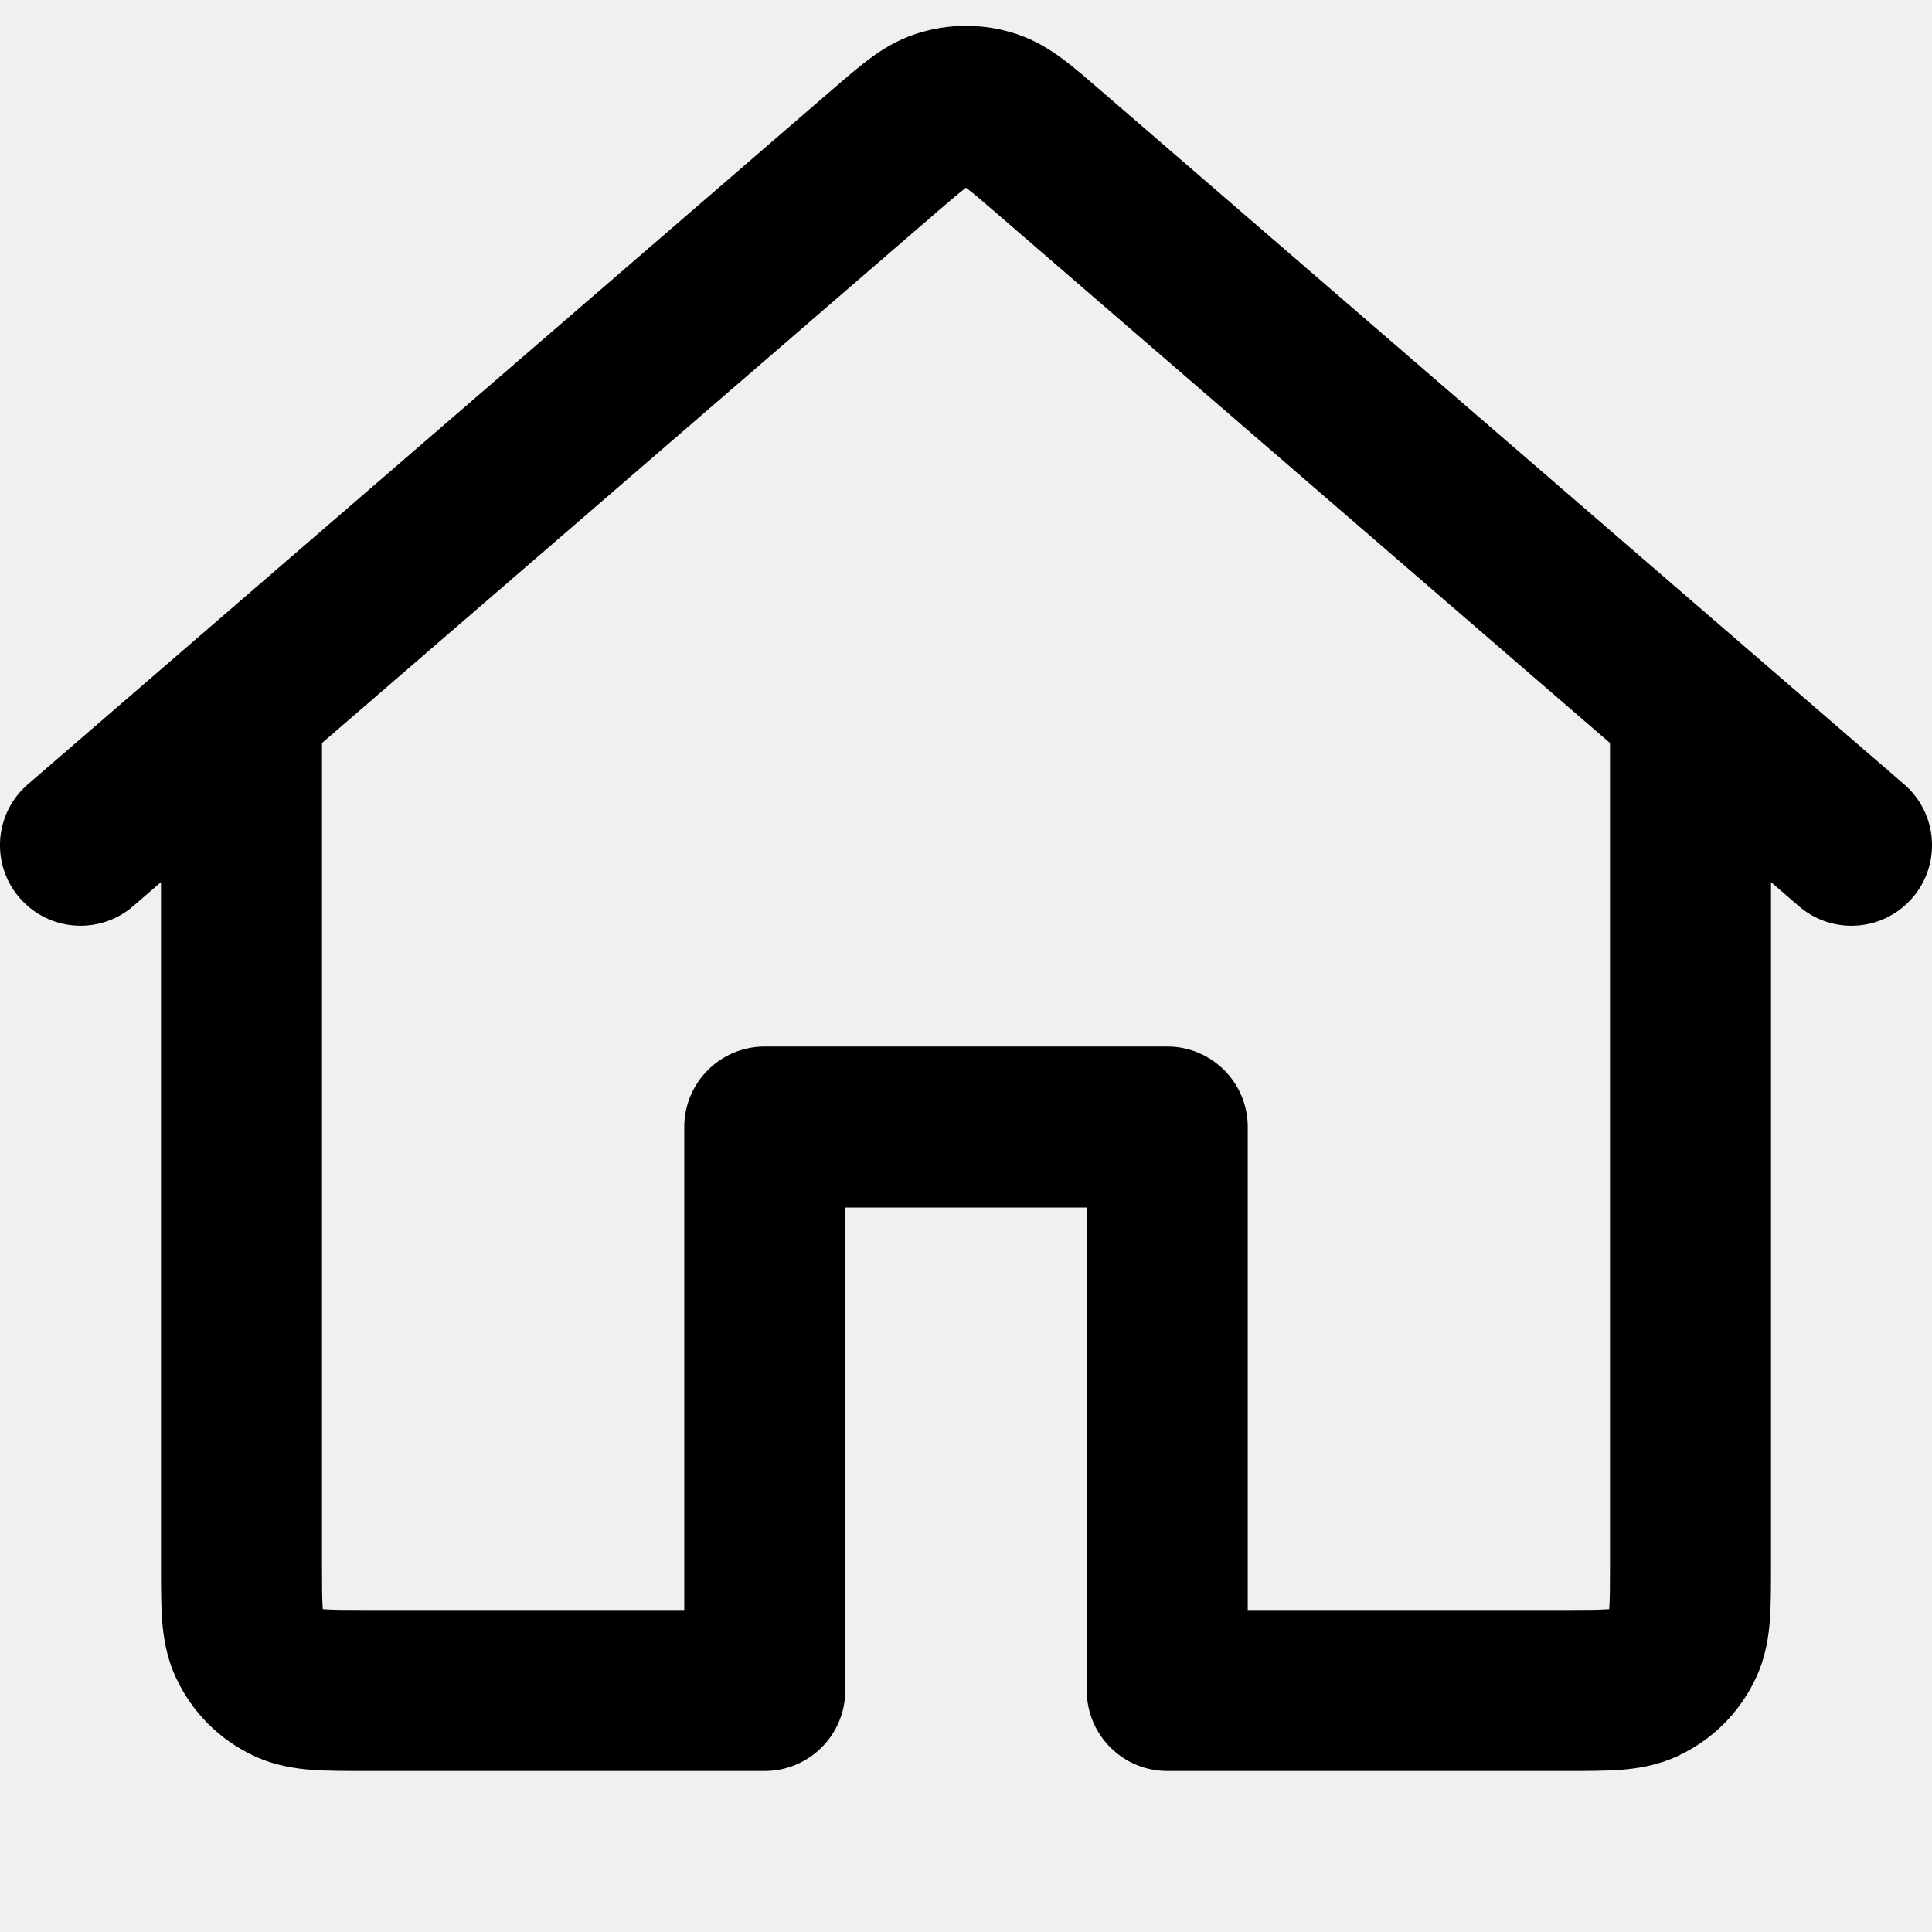
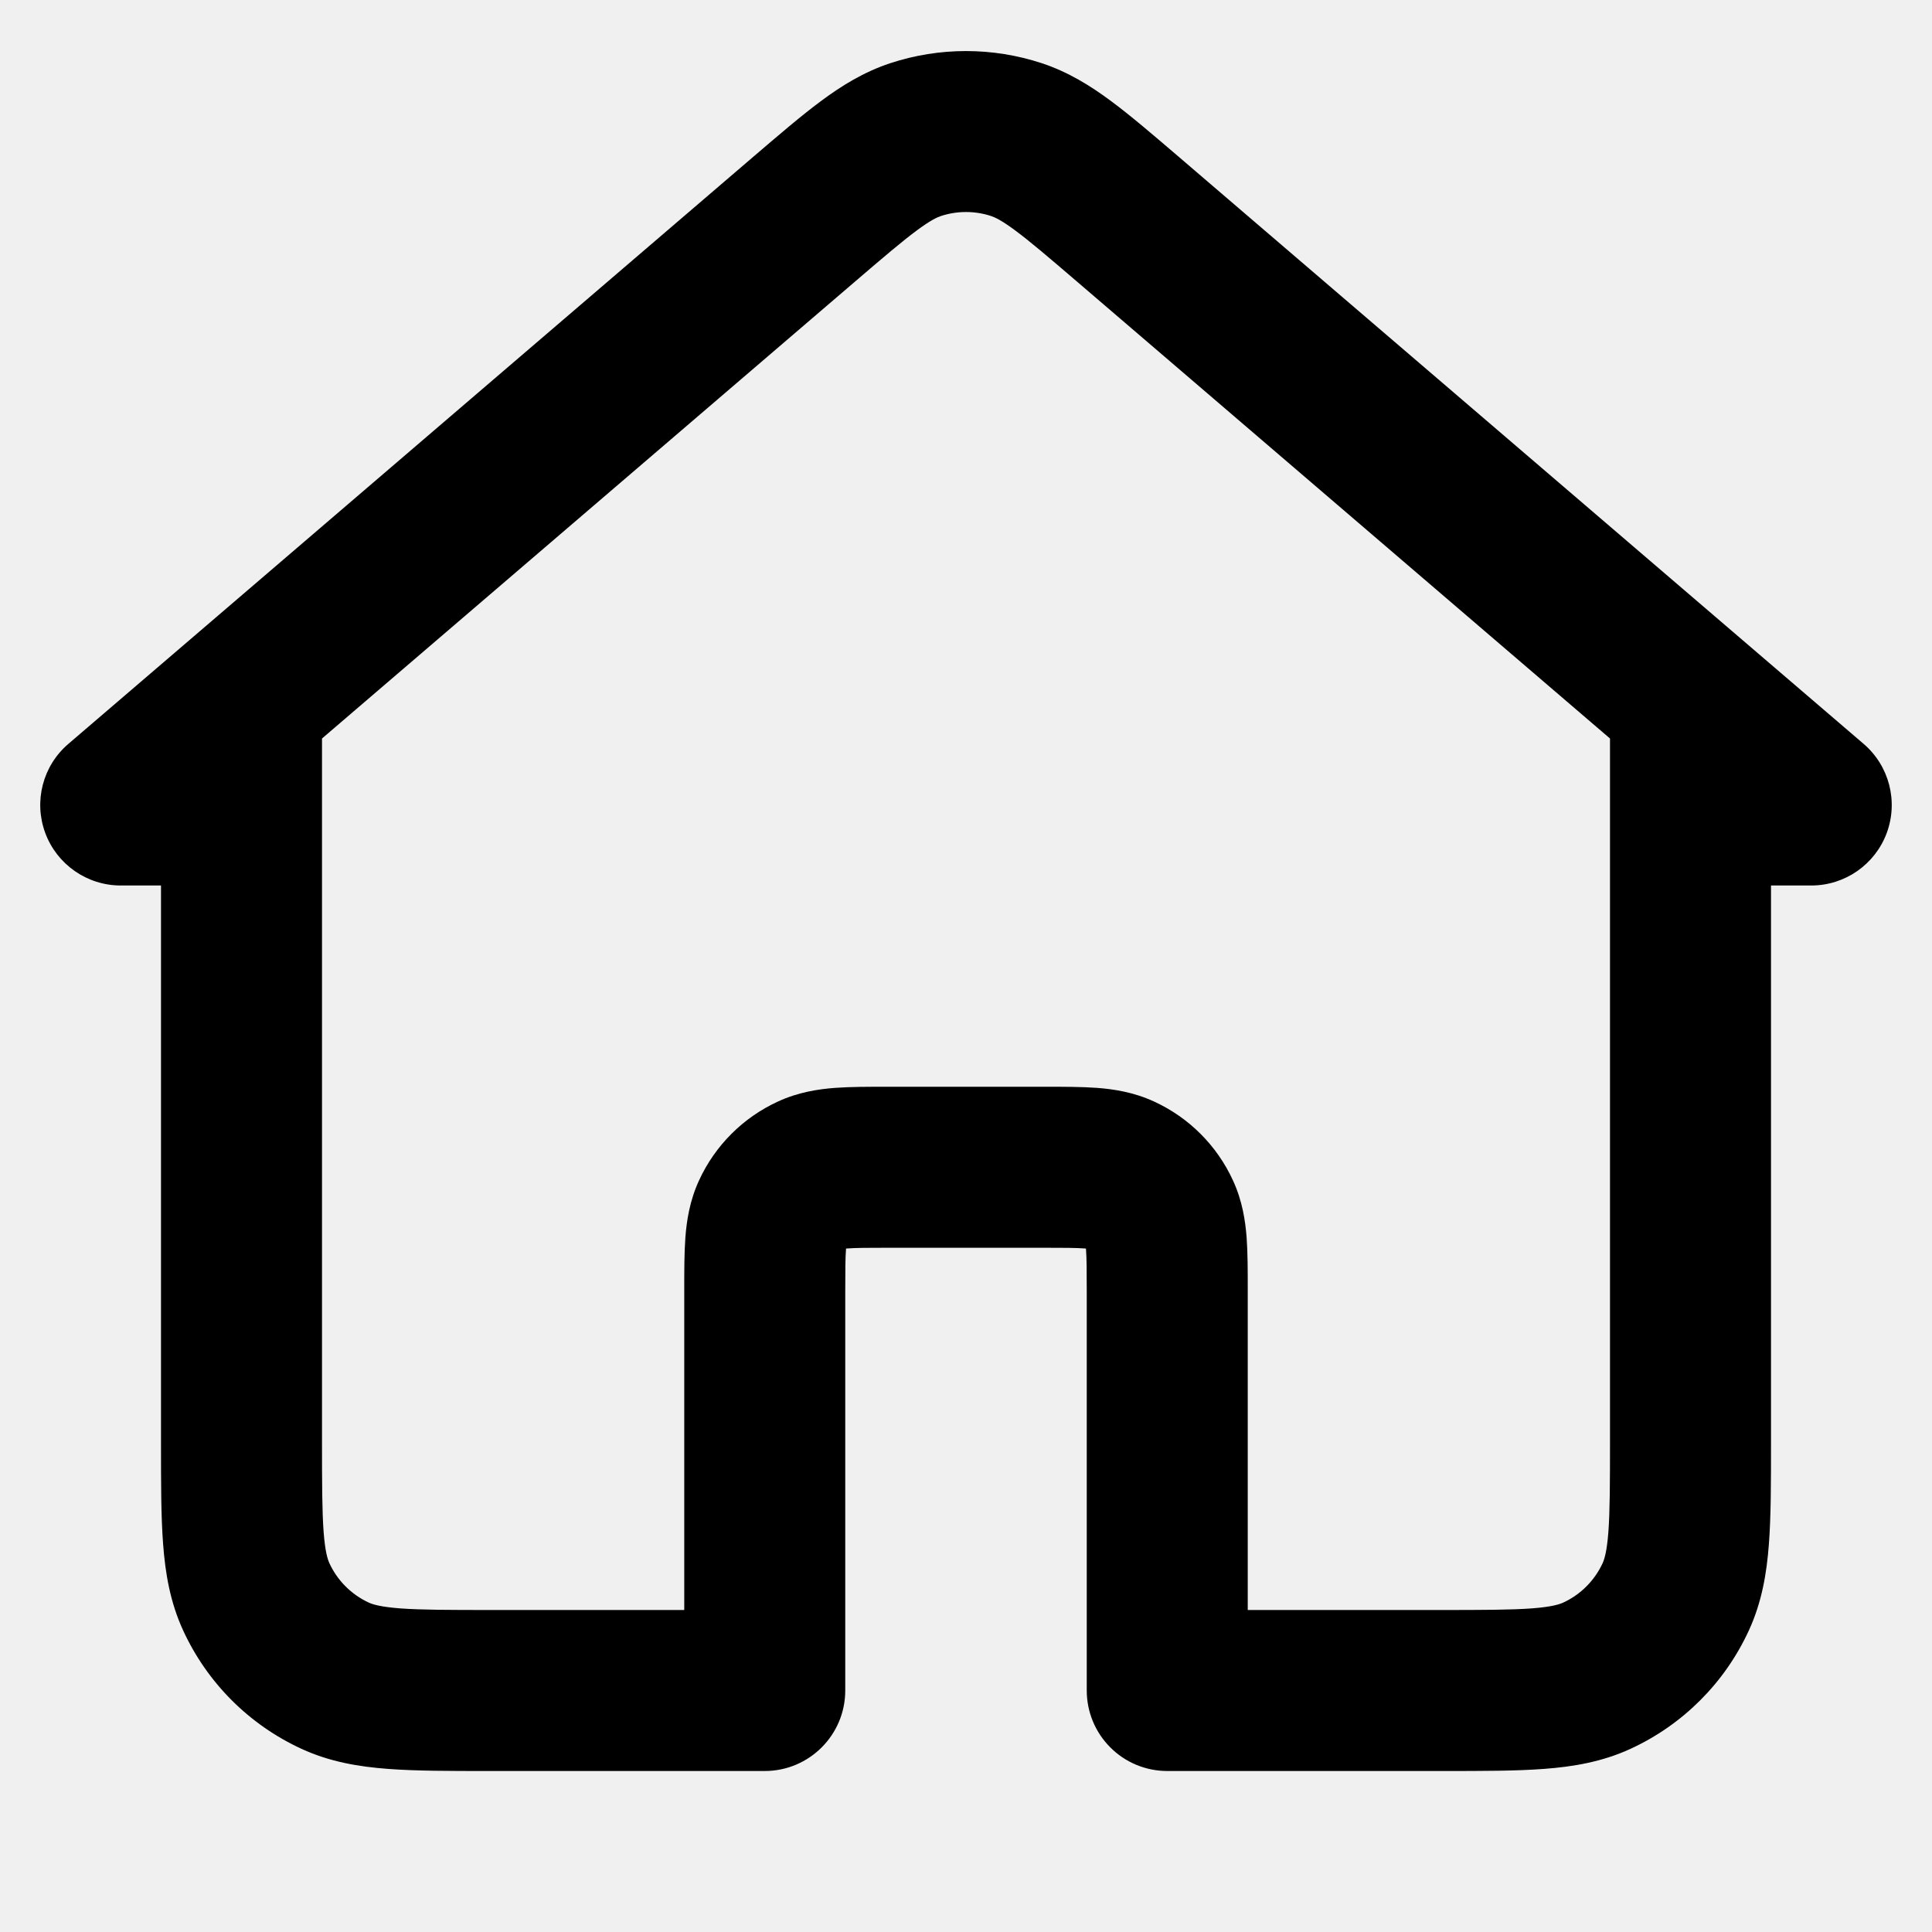
<svg xmlns="http://www.w3.org/2000/svg" width="24" height="24" viewBox="0 0 24 24" fill="none">
-   <g clip-path="url(#clip0)">
-     <path fill-rule="evenodd" clip-rule="evenodd" d="M12.63 0.423C12.221 0.287 11.779 0.287 11.37 0.423C11.133 0.502 10.945 0.623 10.794 0.736C10.656 0.839 10.506 0.969 10.353 1.101L10.333 1.118L0.346 9.743C-0.072 10.104 -0.118 10.736 0.243 11.153C0.604 11.572 1.236 11.618 1.654 11.257L2 10.958V19.45L2 19.479C2 19.71 2 19.936 2.014 20.127C2.03 20.336 2.067 20.584 2.184 20.837C2.383 21.27 2.73 21.617 3.163 21.816C3.416 21.933 3.664 21.97 3.873 21.986C4.064 22 4.29 22 4.521 22H4.55H9.5C10.052 22 10.5 21.552 10.5 21V15H13.5V21C13.5 21.552 13.948 22 14.5 22H19.45H19.479C19.71 22 19.936 22 20.127 21.986C20.336 21.97 20.584 21.933 20.837 21.816C21.27 21.617 21.617 21.27 21.816 20.837C21.933 20.584 21.97 20.336 21.986 20.127C22 19.936 22 19.71 22 19.479L22 19.45V10.958L22.346 11.257C22.764 11.618 23.396 11.572 23.757 11.153C24.118 10.736 24.072 10.104 23.654 9.743L13.667 1.118L13.647 1.101C13.494 0.969 13.344 0.839 13.206 0.736C13.055 0.623 12.867 0.502 12.63 0.423ZM20 9.23L12.36 2.632C12.179 2.476 12.082 2.393 12.008 2.338L12 2.332L11.992 2.338C11.918 2.393 11.821 2.476 11.64 2.632L4 9.23V19.45C4 19.721 4.001 19.87 4.009 19.977L4.01 19.99L4.023 19.991C4.13 19.999 4.278 20 4.55 20H8.5V14C8.5 13.448 8.948 13 9.5 13H14.5C15.052 13 15.5 13.448 15.5 14V20H19.45C19.722 20 19.87 19.999 19.977 19.991L19.99 19.99L19.991 19.977C19.999 19.87 20 19.721 20 19.45V9.23Z" fill="black" />
-   </g>
-   <defs>
-     <clipPath id="clip0">
-       <rect width="24" height="24" fill="white" />
-     </clipPath>
-   </defs>
+   <path fill-rule="evenodd" clip-rule="evenodd" d="M12.941 0.785C12.33 0.584 11.67 0.584 11.059 0.785C10.73 0.894 10.454 1.065 10.195 1.258C9.95 1.44 9.674 1.677 9.356 1.949L0.849 9.241C0.531 9.513 0.417 9.954 0.562 10.347C0.707 10.739 1.082 11 1.5 11H2L2 17.935C2 18.418 2 18.835 2.026 19.179C2.053 19.541 2.113 19.903 2.276 20.256C2.575 20.905 3.095 21.425 3.744 21.724C4.097 21.887 4.459 21.947 4.821 21.974C5.165 22 5.582 22 6.065 22H9.5C10.052 22 10.5 21.552 10.5 21L10.5 16.05C10.5 15.778 10.501 15.63 10.509 15.523L10.51 15.51L10.523 15.509C10.63 15.501 10.778 15.5 11.05 15.5H12.95C13.222 15.5 13.37 15.501 13.477 15.509L13.49 15.51L13.491 15.523C13.499 15.63 13.5 15.778 13.5 16.05L13.5 21C13.5 21.265 13.605 21.52 13.793 21.707C13.98 21.895 14.235 22 14.5 22H17.935C18.418 22 18.835 22 19.179 21.974C19.541 21.947 19.903 21.887 20.256 21.724C20.905 21.425 21.425 20.905 21.724 20.256C21.887 19.903 21.947 19.541 21.974 19.179C22 18.835 22 18.418 22 17.935V11H22.5C22.919 11 23.293 10.739 23.438 10.347C23.583 9.954 23.468 9.513 23.151 9.241L14.644 1.949C14.326 1.677 14.05 1.44 13.805 1.258C13.546 1.065 13.27 0.894 12.941 0.785ZM20 9.174V17.9C20 18.428 19.999 18.769 19.98 19.029C19.961 19.279 19.929 19.373 19.908 19.419C19.808 19.635 19.635 19.808 19.419 19.908C19.373 19.929 19.279 19.961 19.029 19.98C18.769 19.999 18.428 20 17.9 20H15.5L15.5 16.021C15.5 15.79 15.5 15.564 15.486 15.373C15.47 15.164 15.433 14.916 15.316 14.663C15.117 14.23 14.77 13.883 14.337 13.684C14.084 13.567 13.836 13.53 13.627 13.514C13.436 13.5 13.21 13.5 12.979 13.5H11.021C10.79 13.5 10.564 13.5 10.373 13.514C10.164 13.53 9.916 13.567 9.663 13.684C9.23 13.883 8.883 14.23 8.684 14.663C8.567 14.916 8.53 15.164 8.514 15.373C8.5 15.564 8.5 15.79 8.5 16.021L8.5 20H6.1C5.572 20 5.231 19.999 4.971 19.98C4.721 19.961 4.627 19.929 4.581 19.908C4.365 19.808 4.192 19.635 4.092 19.419C4.071 19.373 4.039 19.279 4.02 19.029C4.001 18.769 4 18.428 4 17.9V10.001C4 10.001 4 10.001 4 10.001C4 10.001 4 9.999 4 9.999V9.174L10.633 3.488C10.982 3.189 11.206 2.998 11.387 2.864C11.56 2.735 11.641 2.7 11.687 2.684C11.89 2.617 12.11 2.617 12.313 2.684C12.359 2.7 12.44 2.735 12.613 2.864C12.794 2.998 13.018 3.189 13.367 3.488L20 9.174Z" fill="black" />
</svg>
